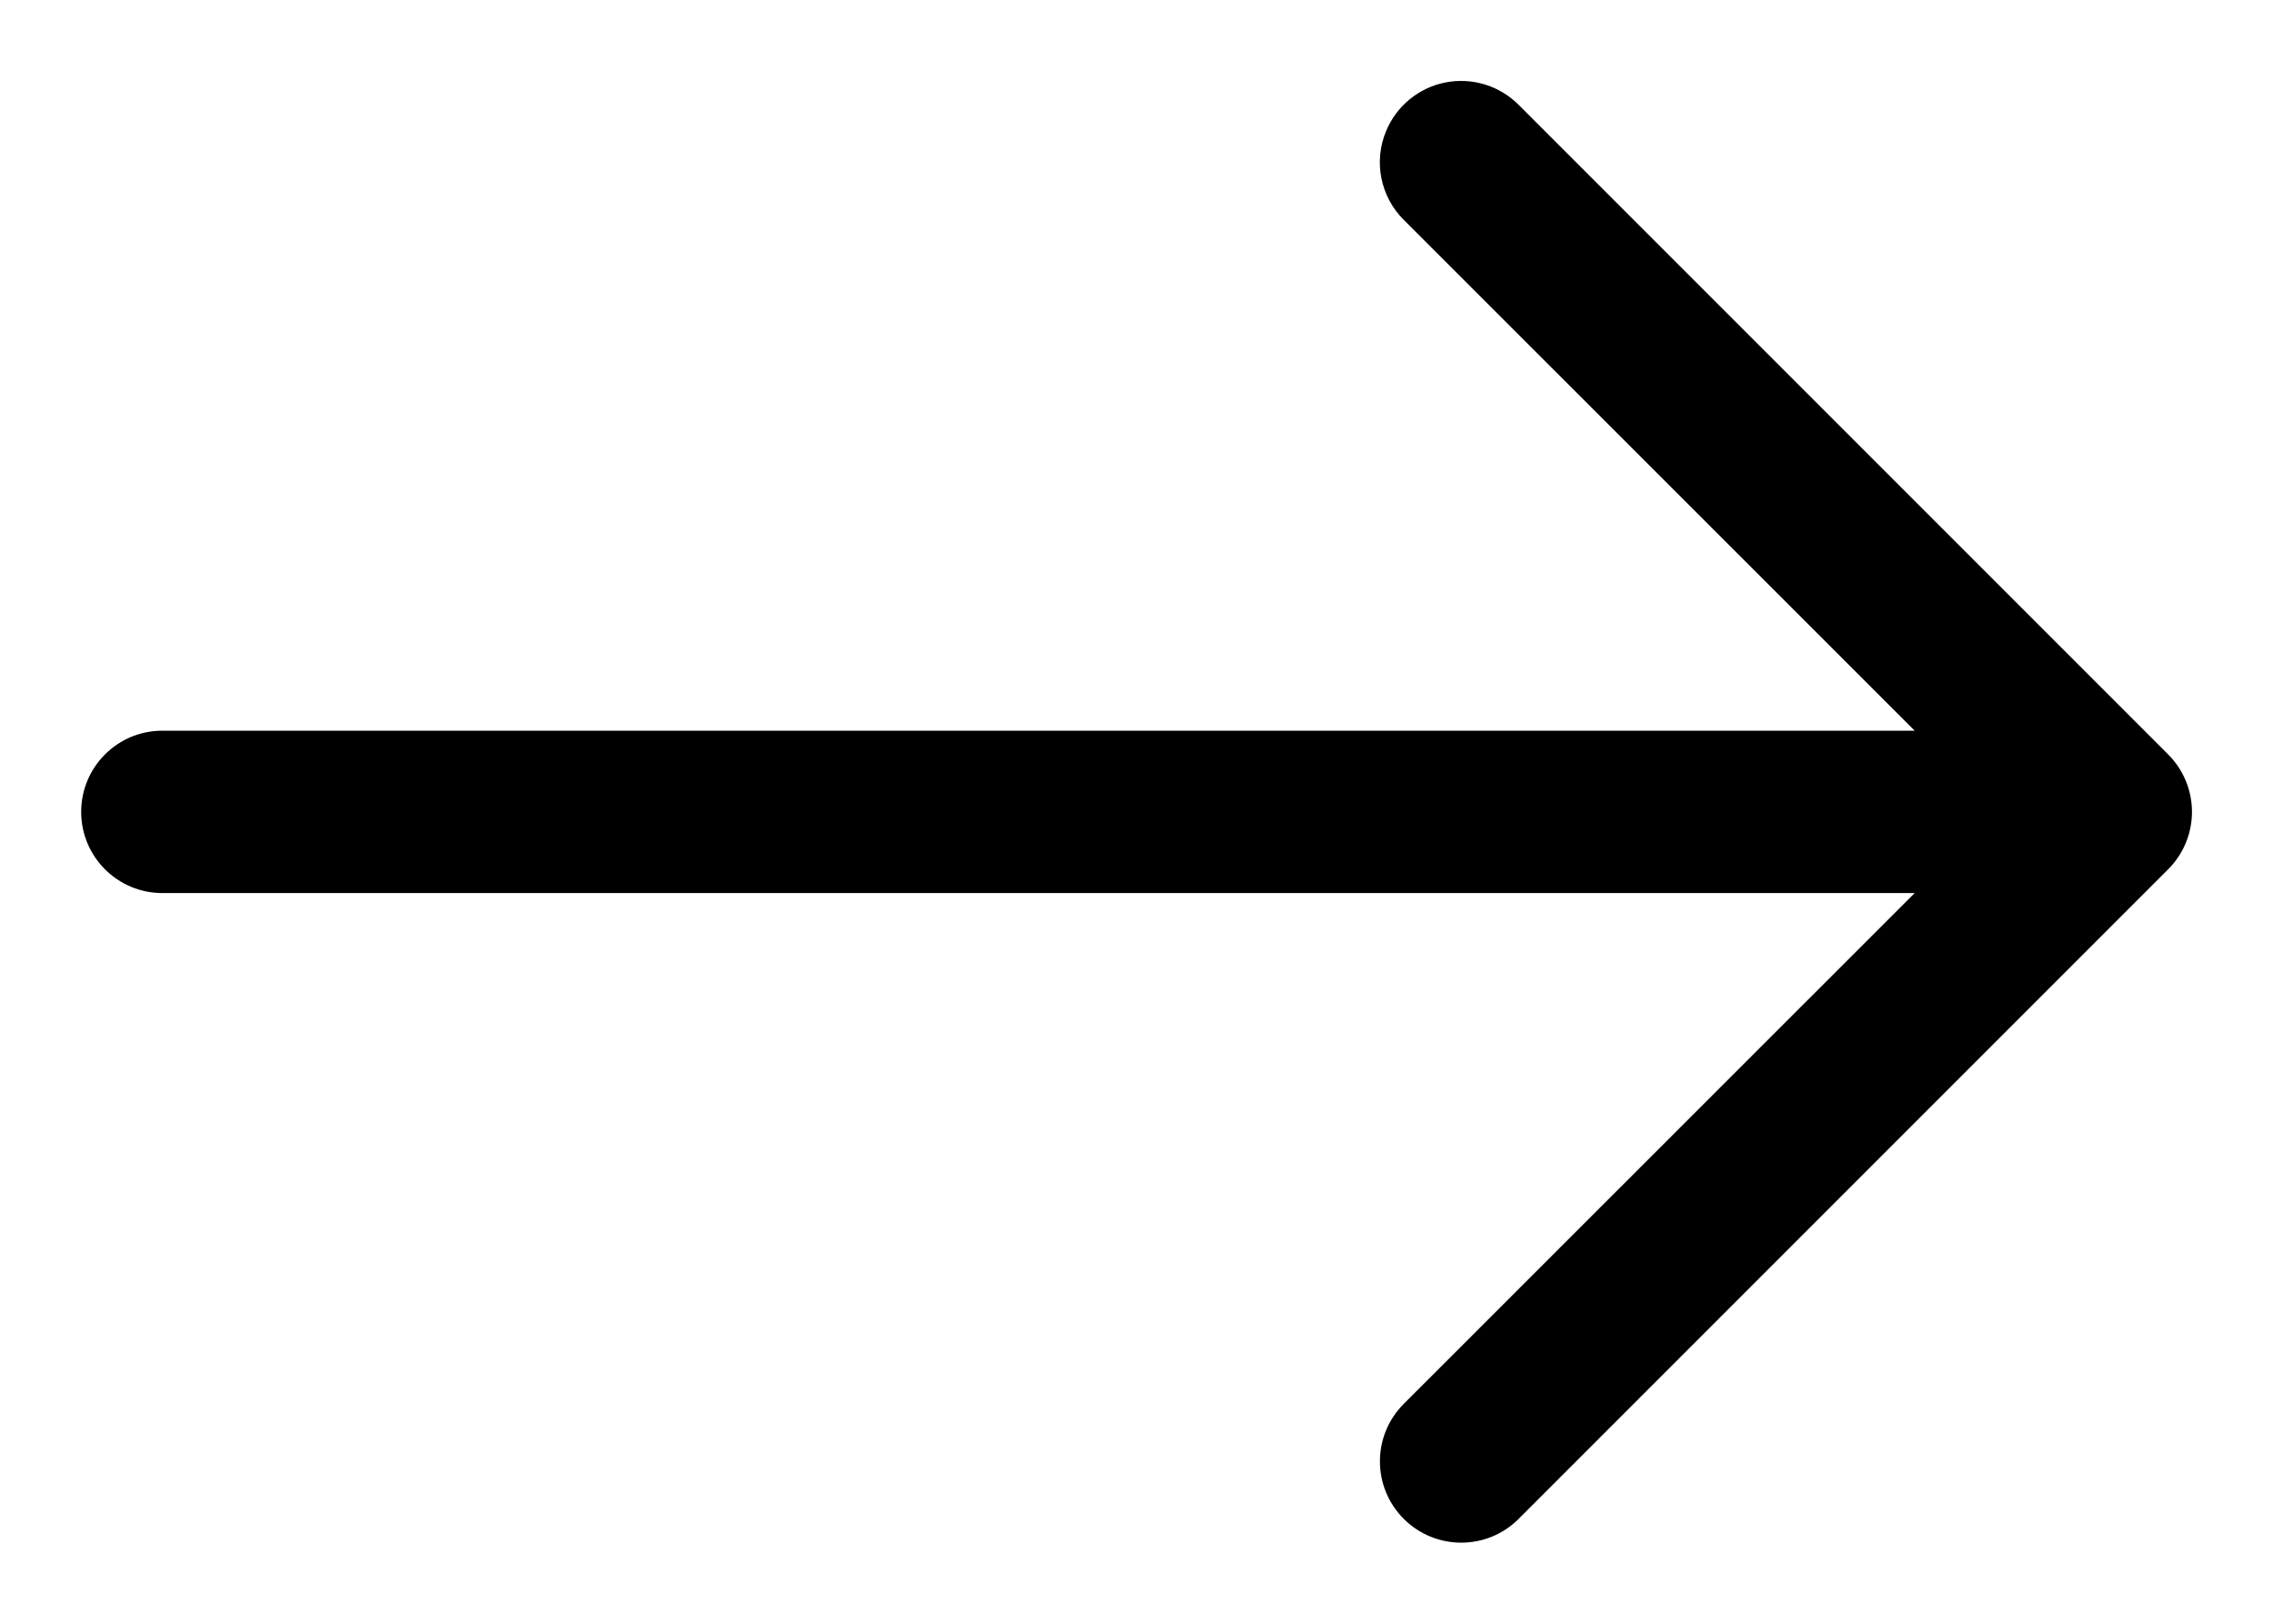
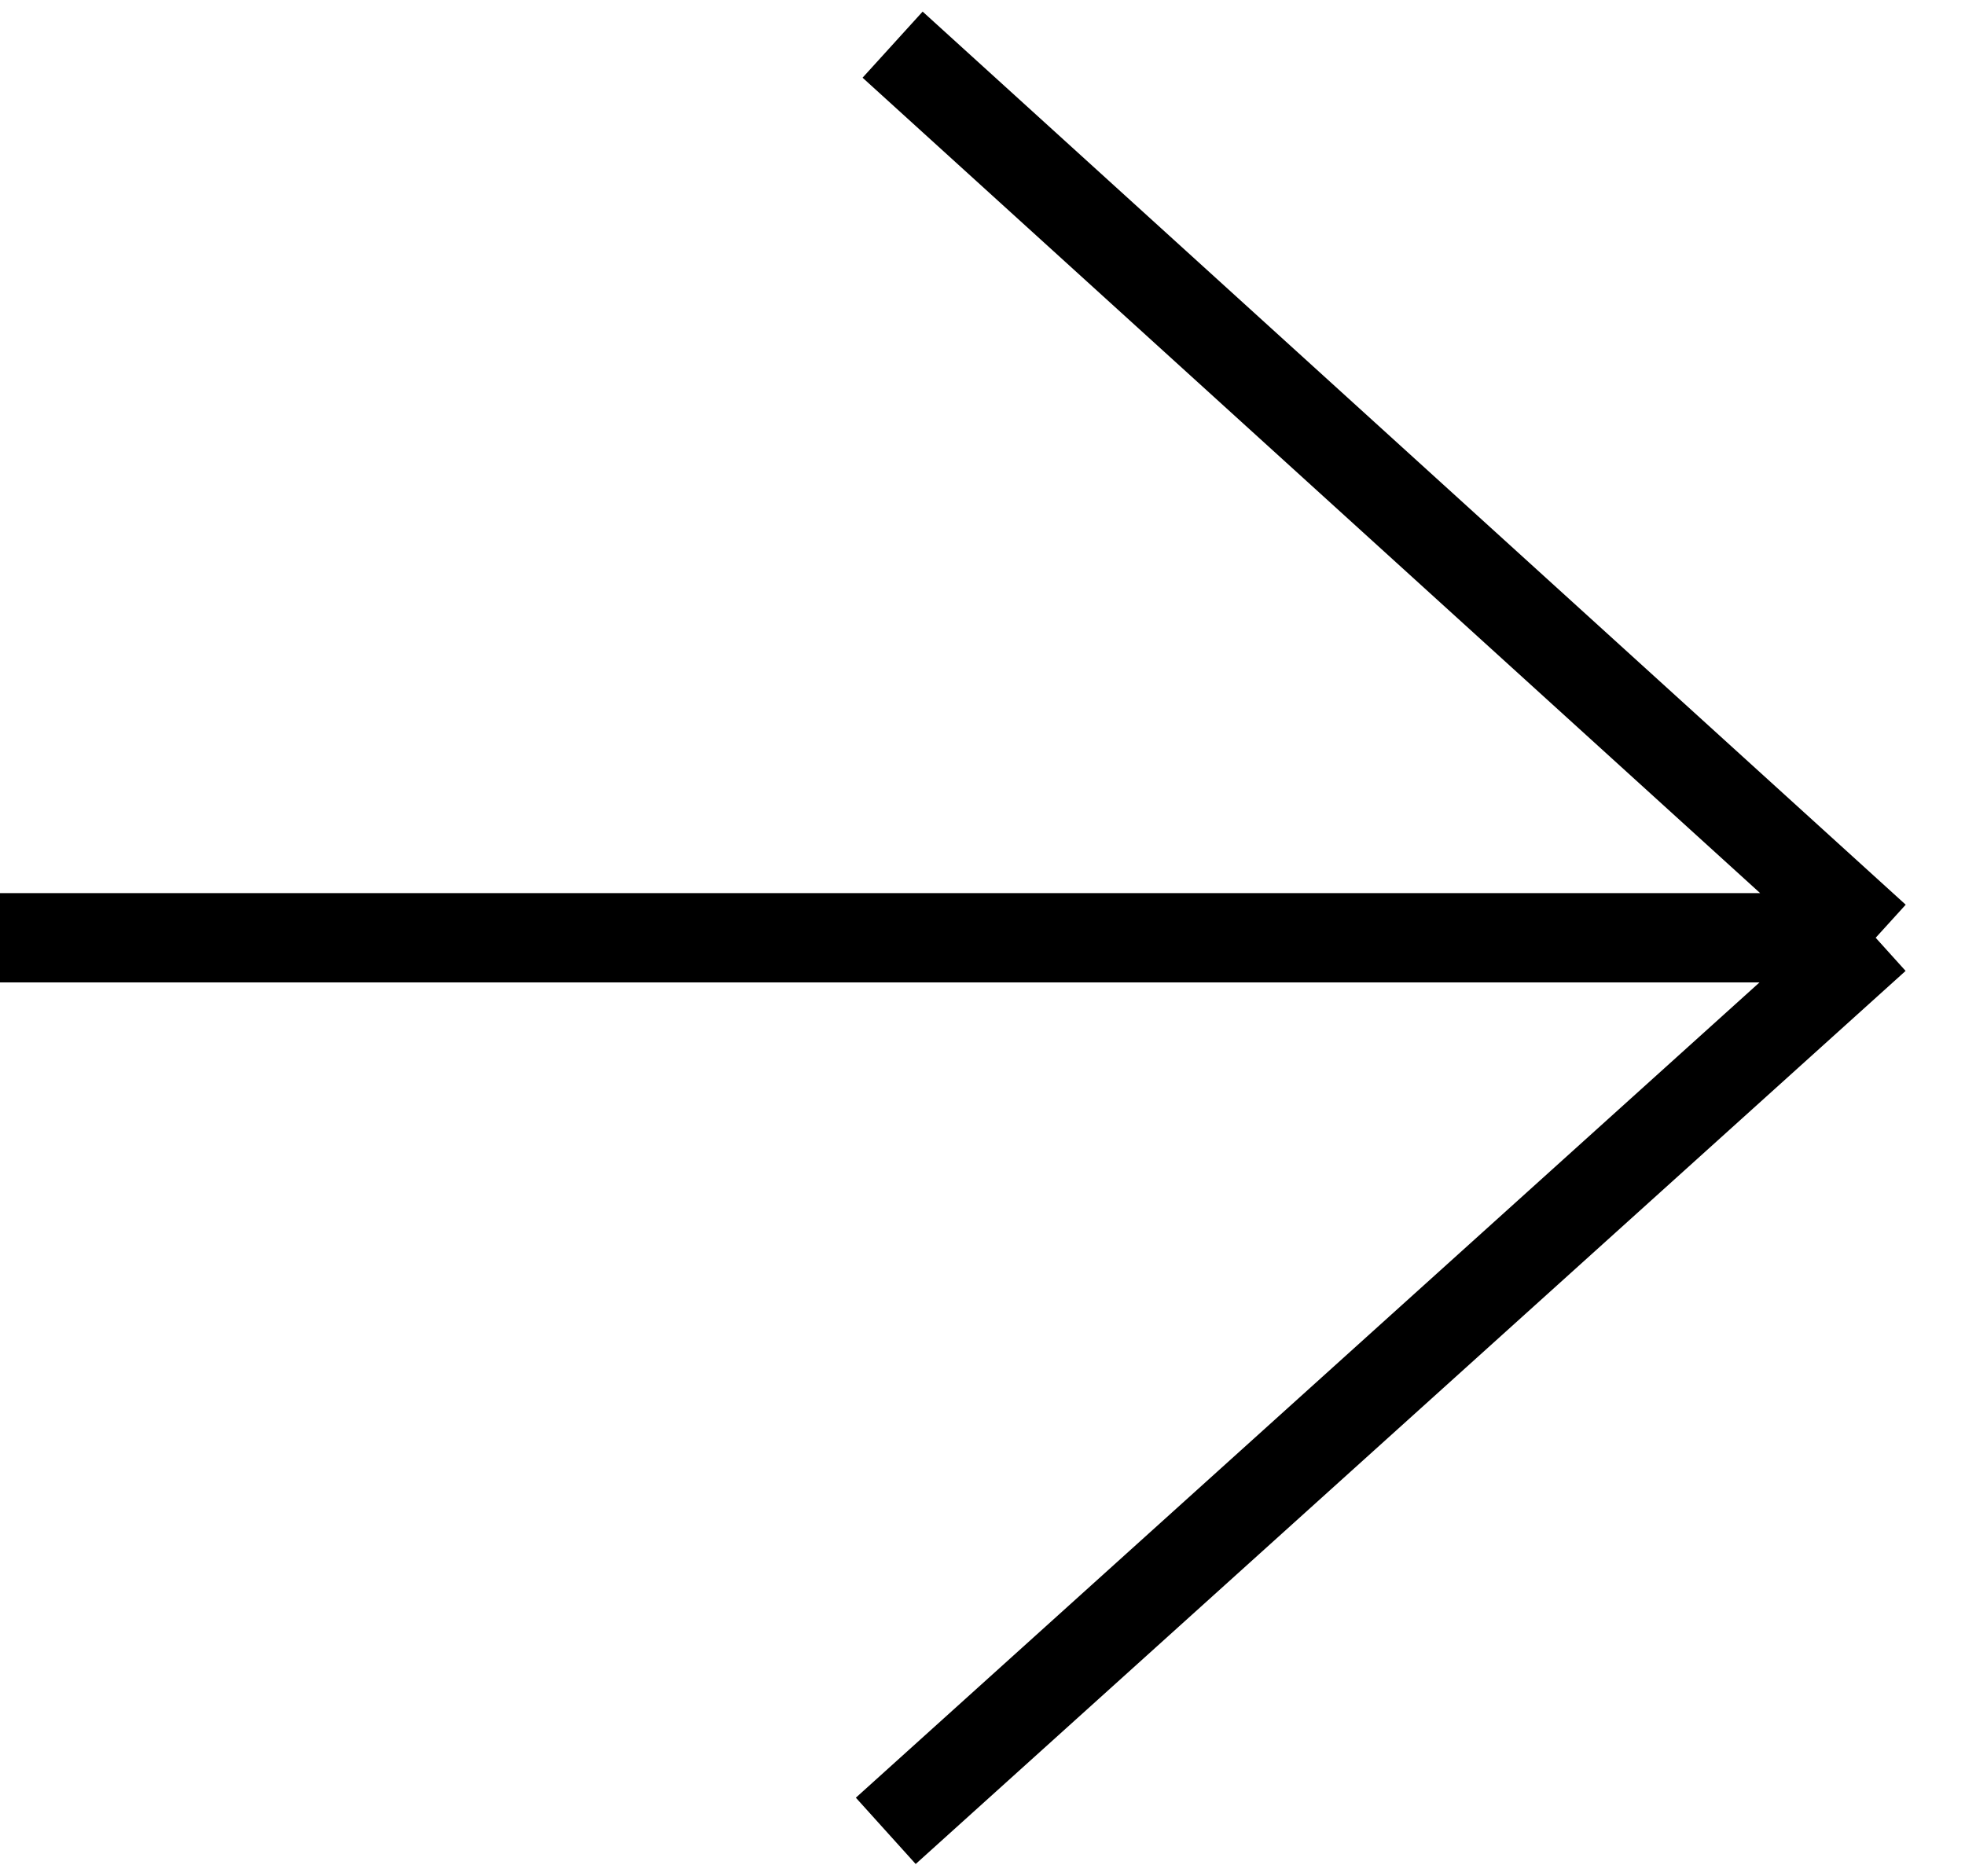
- <svg xmlns="http://www.w3.org/2000/svg" fill="none" class="icon icon-arrow" viewBox="0 0 14 10">
-   <path fill="currentColor" fill-rule="evenodd" d="M8.537.808a.5.5 0 0 1 .817-.162l4 4a.5.5 0 0 1 0 .708l-4 4a.5.5 0 1 1-.708-.708L11.793 5.5H1a.5.5 0 0 1 0-1h10.793L8.646 1.354a.5.5 0 0 1-.109-.546" clip-rule="evenodd" />
+ <svg xmlns="http://www.w3.org/2000/svg" width="44" height="42" viewBox="0 0 44 42" fill="none" class="icon icon-arrow">
+   <path d="M0 21H42M42 21L19.987 1M42 21L19.834 41" stroke="currentColor" stroke-width="2" />
</svg>
